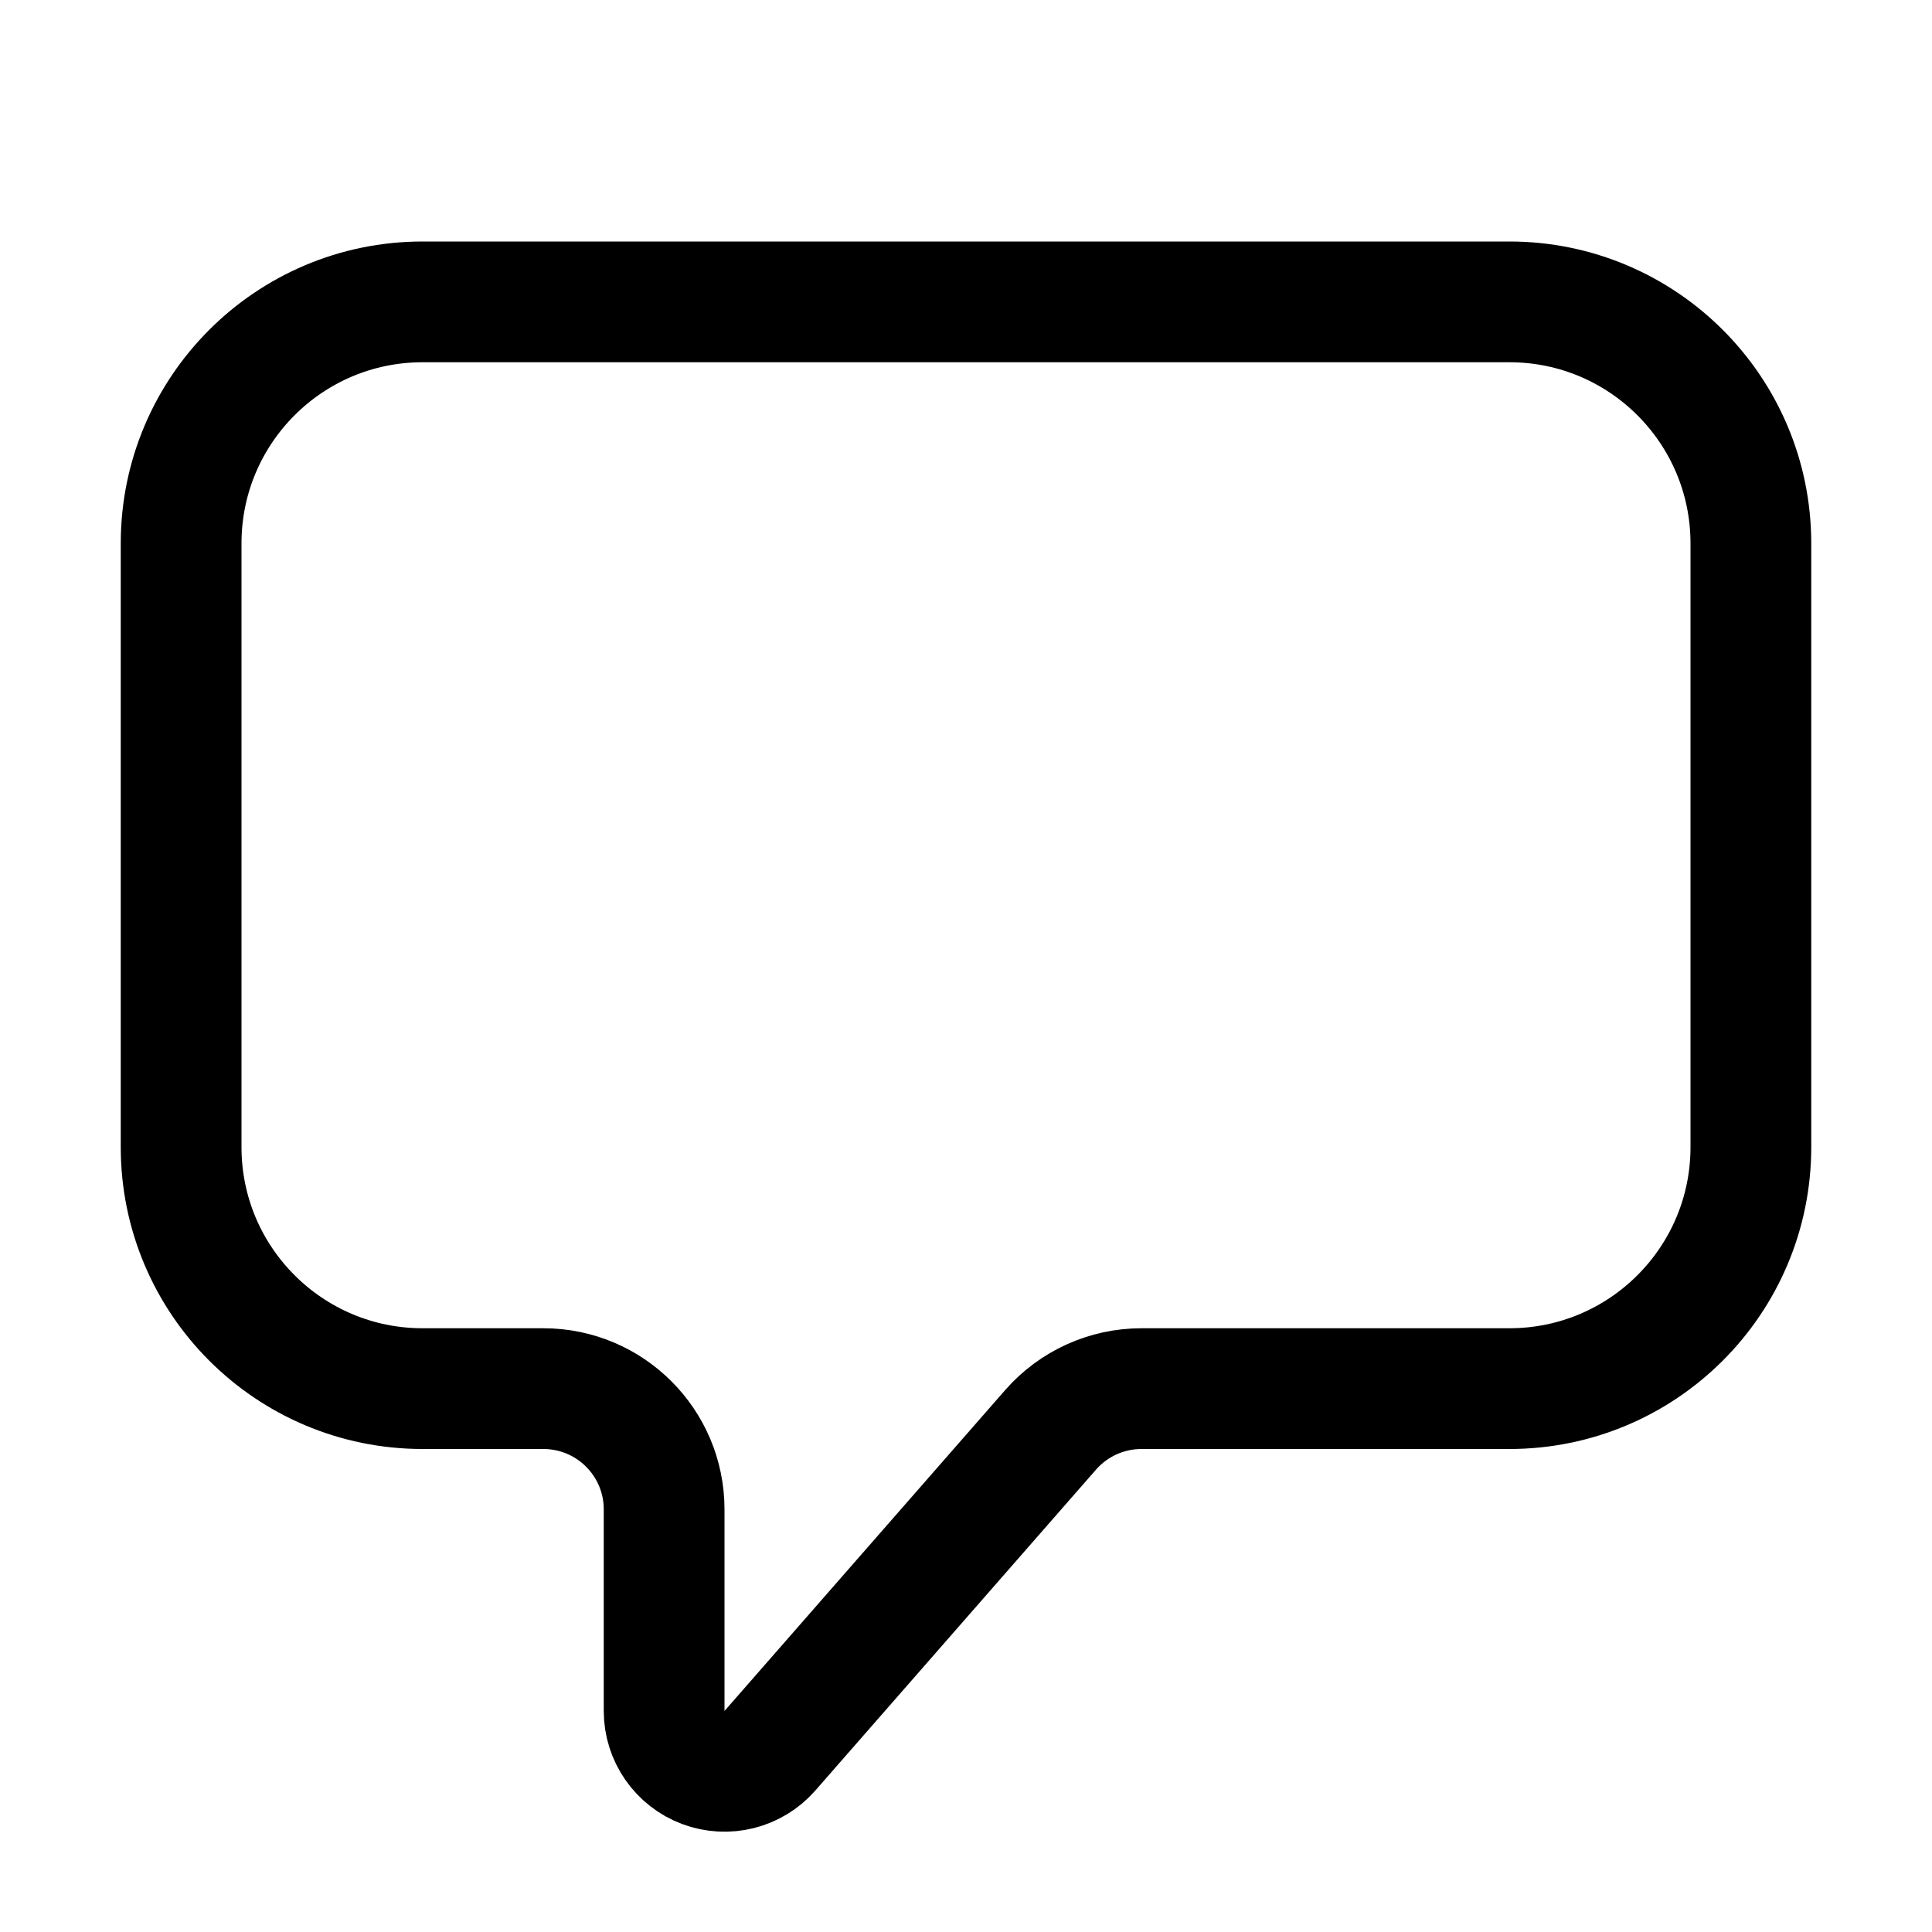
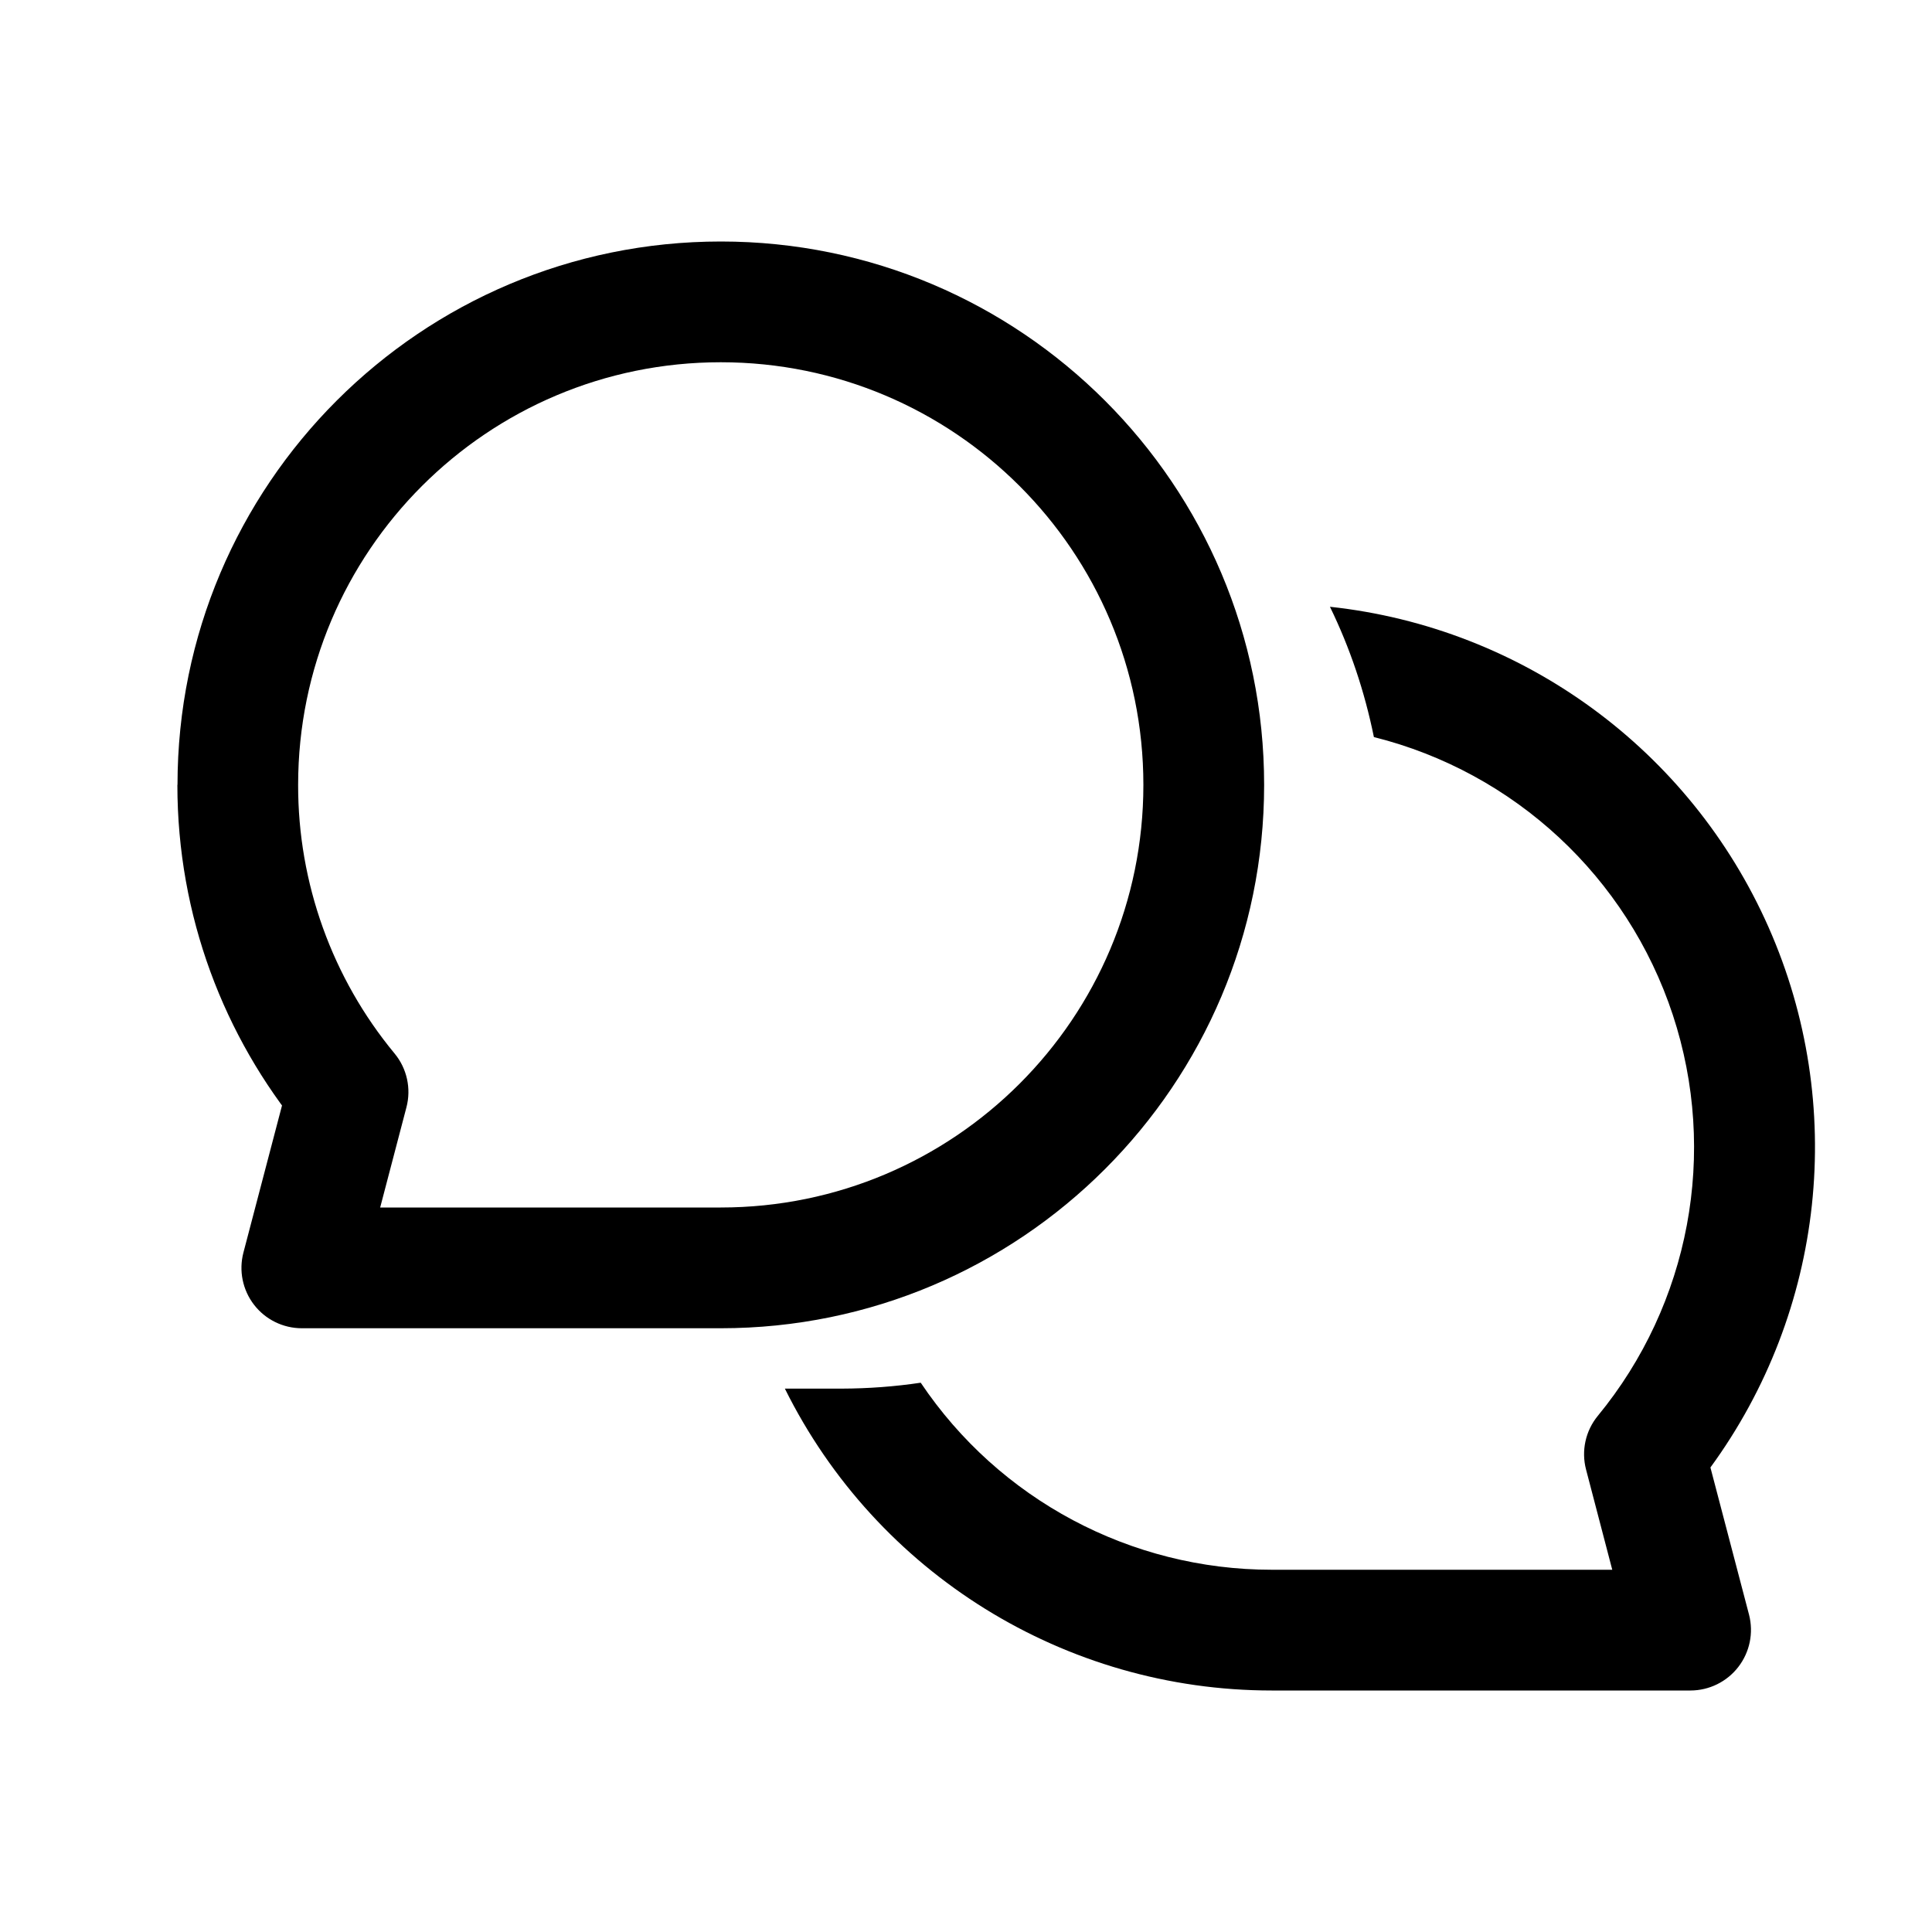
<svg xmlns="http://www.w3.org/2000/svg" fill="none" viewBox="0 0 16 16">
-   <path stroke="#000" stroke-linecap="round" d="M5.5 12.5v1.67a.5.5 0 0 0 .876.329l2.325-2.658a1 1 0 0 1 .753-.341H12.5a2 2 0 0 0 2-2v-5a2 2 0 0 0-2-2h-9a2 2 0 0 0-2 2v5a2 2 0 0 0 2 2h1a1 1 0 0 1 1 1Z" />
+   <path fill="#000" d="m2.5 10.5-.484-.127A.5.5 0 0 0 2.5 11zm.382-1.456.484.126a.5.5 0 0 0-.098-.445zM9.969 6.5h-.5a3.5 3.5 0 0 1-3.5 3.5v1a4.5 4.5 0 0 0 4.5-4.5zm-8 0h.5A3.5 3.5 0 0 1 5.97 3V2a4.5 4.5 0 0 0-4.5 4.5zm4-4V3a3.5 3.5 0 0 1 3.5 3.5h1A4.5 4.5 0 0 0 5.97 2zm0 8V10H2.5v1h3.469zM2.882 9.044l.386-.319A3.48 3.48 0 0 1 2.469 6.5h-1c0 1.086.386 2.084 1.027 2.862zM2.5 10.5l.484.127.382-1.457-.484-.126-.484-.127-.382 1.456z" />
+   <path fill="#000" d="M11.014 5.025a4.5 4.5 0 0 1 3.151 7.128l.32 1.22A.502.502 0 0 1 14 14h-3.469A4.5 4.5 0 0 1 6.5 11.5h.469q.335-.001.656-.049A3.5 3.5 0 0 0 10.531 13h2.821l-.217-.83a.5.5 0 0 1 .097-.444 3.502 3.502 0 0 0-1.854-5.622q-.116-.57-.364-1.079" />
</svg>
